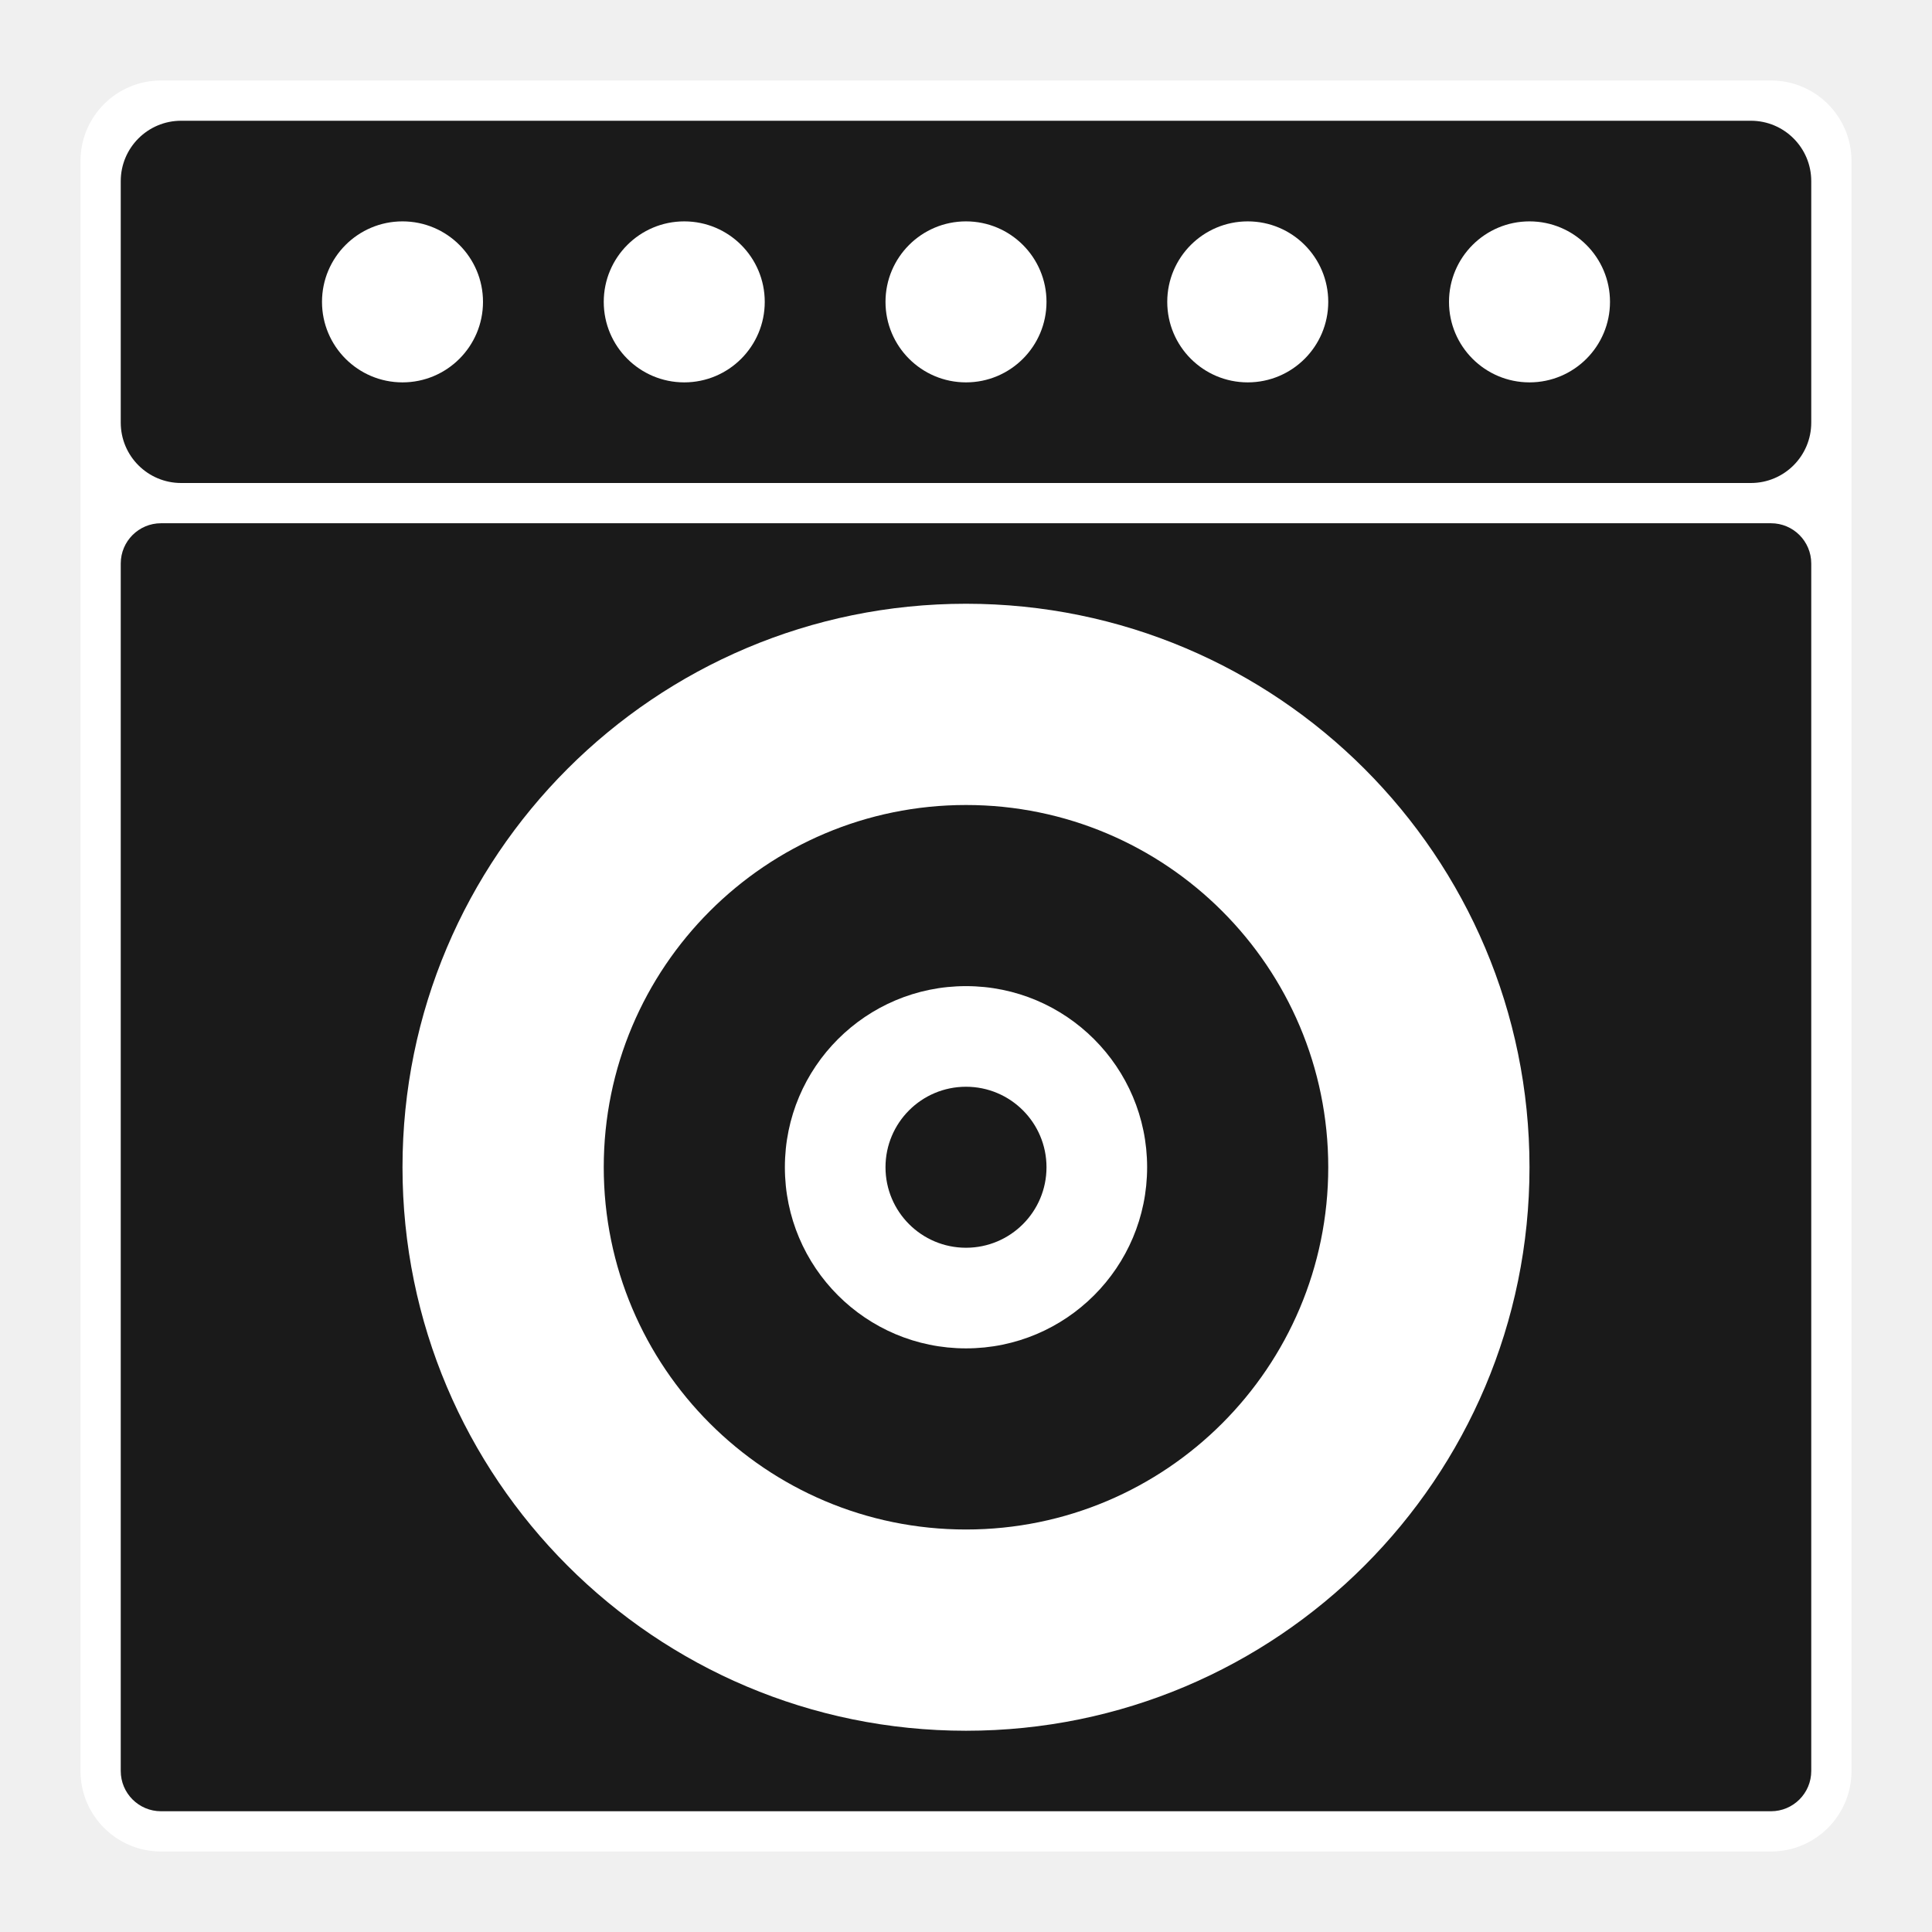
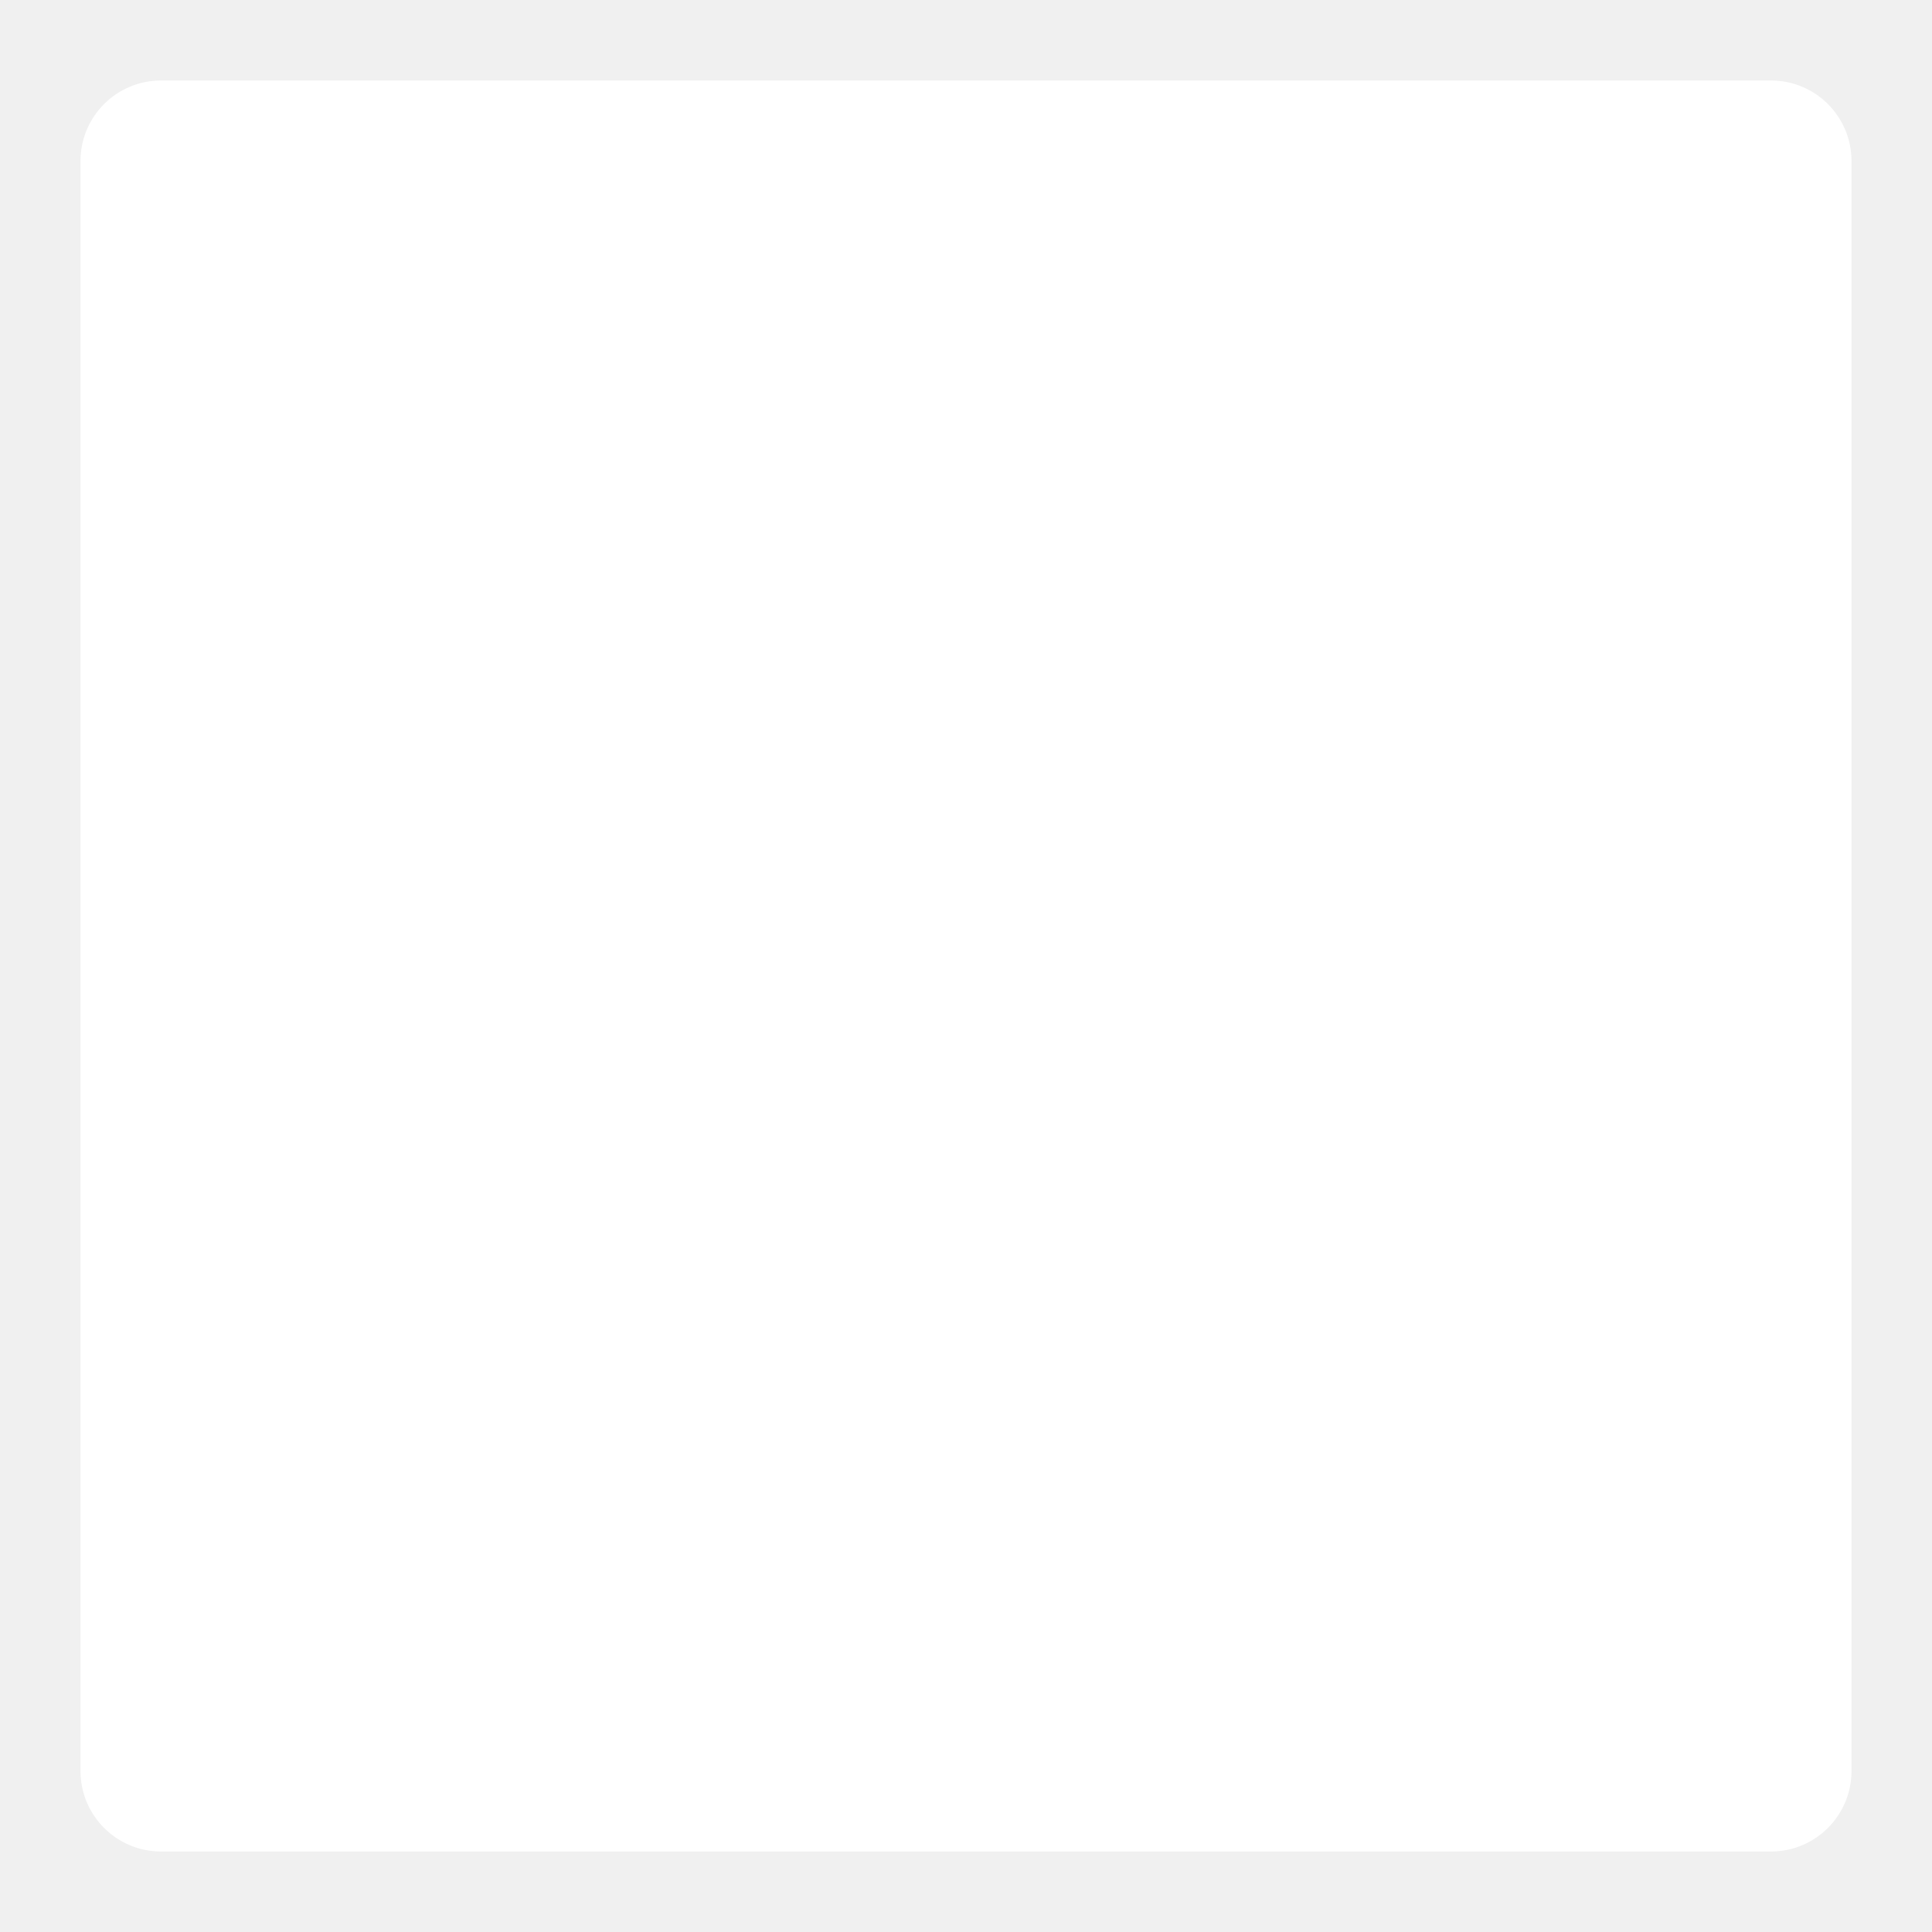
<svg xmlns="http://www.w3.org/2000/svg" viewBox="0 0 96 96" fill="white">
  <rect x="4" y="4" width="88" height="88" rx="4" />
-   <rect fill="#1a1a1a" x="6" y="6" width="84" height="18" rx="3" />
-   <circle cx="20" cy="15" r="4" />
-   <circle cx="34" cy="15" r="4" />
-   <circle cx="48" cy="15" r="4" />
-   <circle cx="62" cy="15" r="4" />
-   <circle cx="76" cy="15" r="4" />
-   <rect fill="#1a1a1a" x="6" y="26" width="84" height="64" rx="2" />
-   <circle cx="48" cy="58" r="28" />
-   <circle fill="#1a1a1a" cx="48" cy="58" r="18" />
-   <circle cx="48" cy="58" r="9" />
-   <circle fill="#1a1a1a" cx="48" cy="58" r="4" />
+   <path fill-rule="evenodd" d="     M 6 26 L 90 26 L 90 90 L 6 90 Z     M 48 62 m -28 0 a 28 28 0 1 0 56 0 a 28 28 0 1 0 -56 0Z   " />
</svg>
